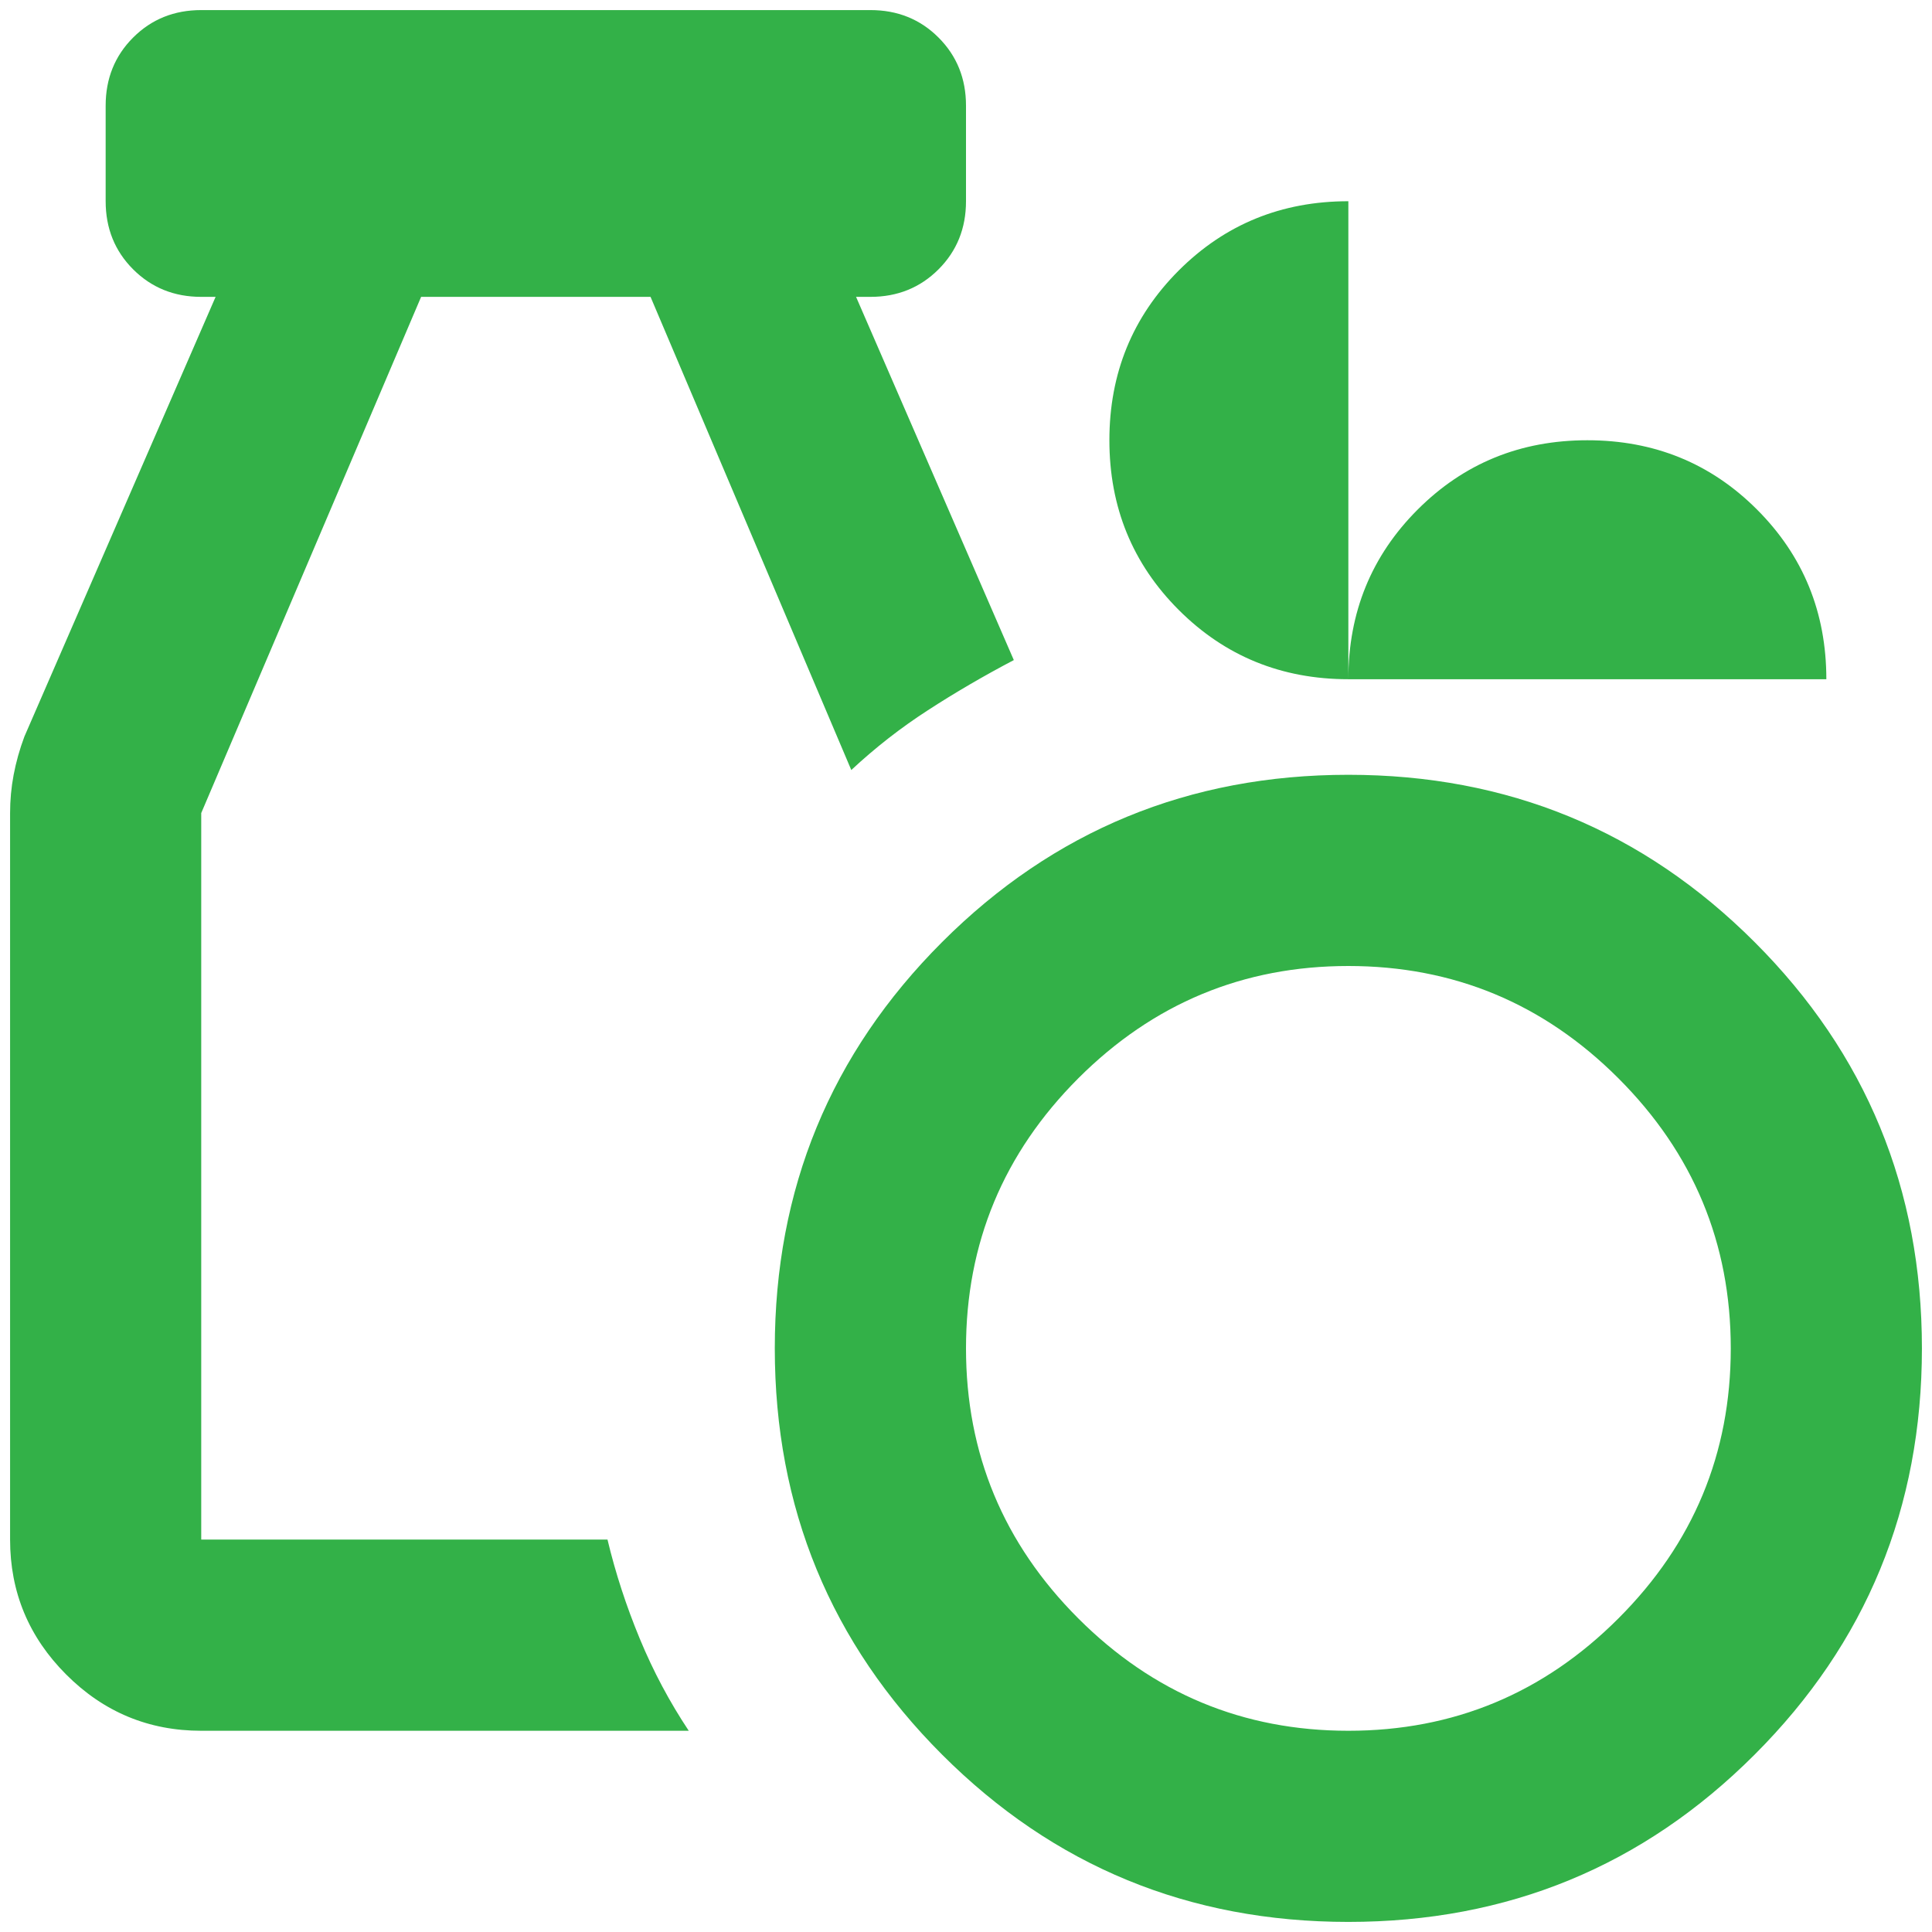
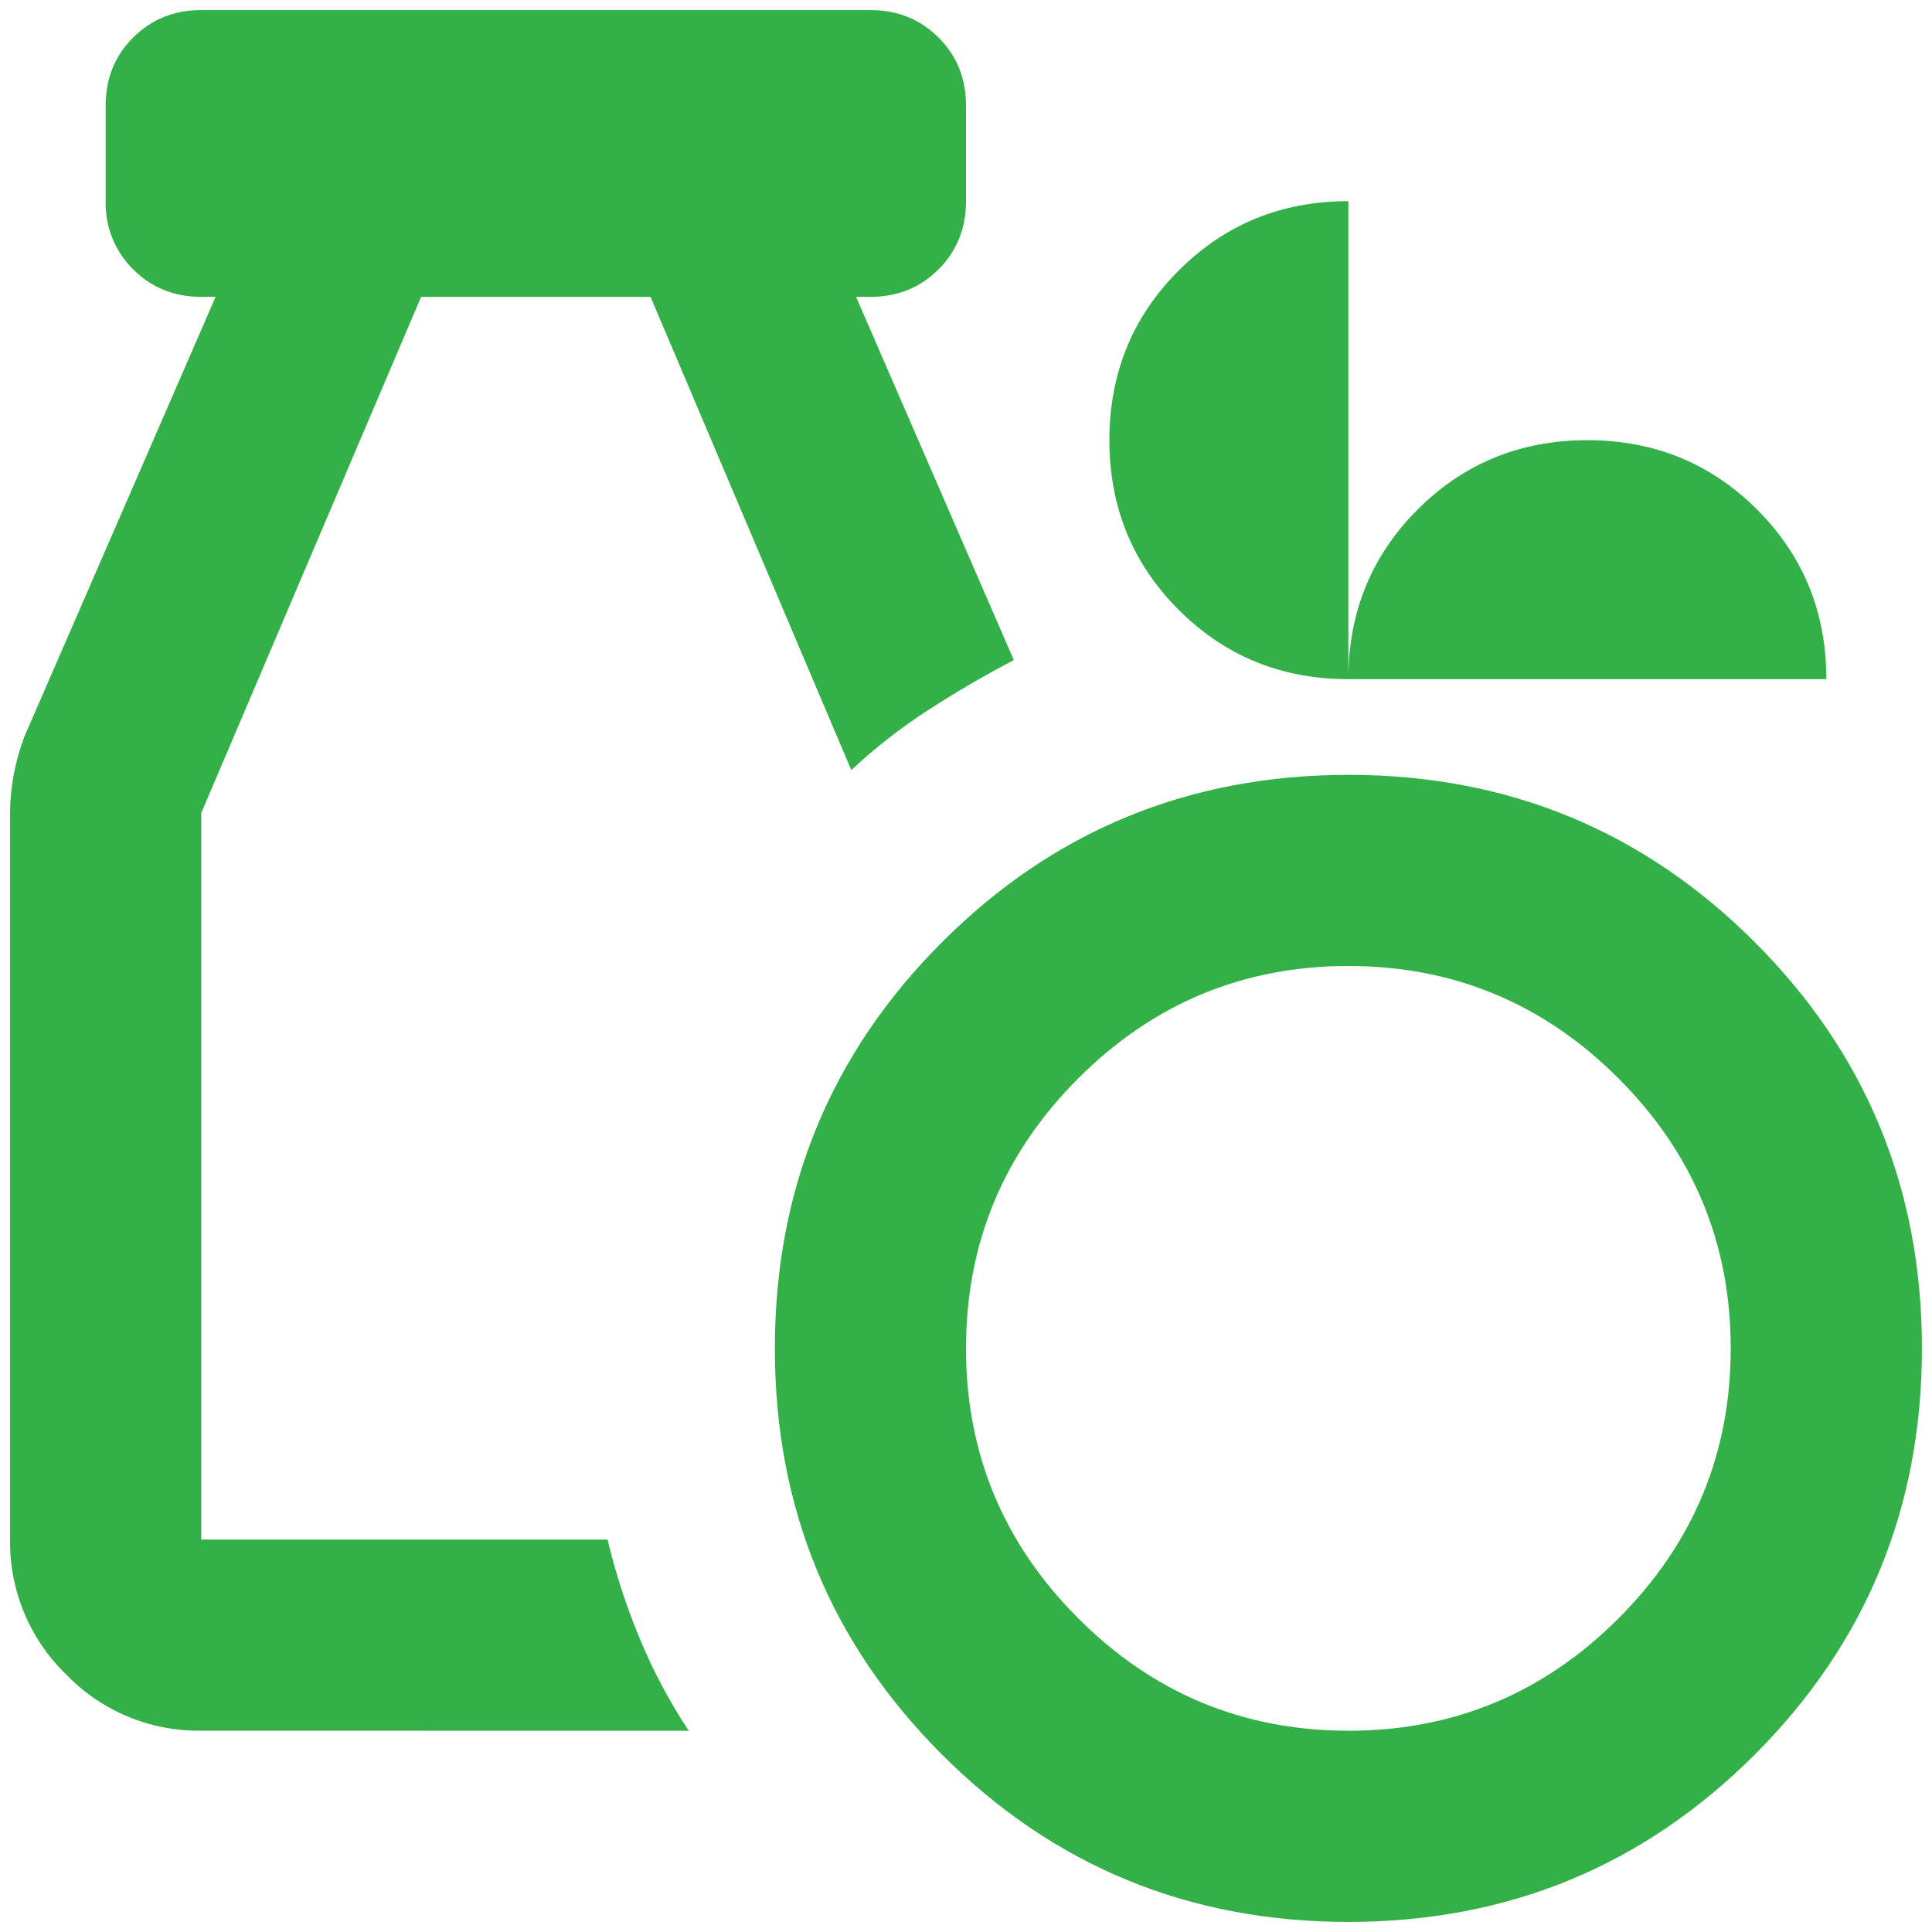
- <svg xmlns="http://www.w3.org/2000/svg" width="32" height="32" viewBox="0 0 32 32" fill="none">
-   <path d="M22.333 31.833C19.695 31.833 17.451 30.91 15.604 29.062C13.757 27.215 12.833 24.972 12.833 22.333C12.833 19.694 13.757 17.451 15.604 15.604C17.451 13.757 19.695 12.833 22.333 12.833C24.972 12.833 27.215 13.757 29.062 15.604C30.91 17.451 31.833 19.694 31.833 22.333C31.833 24.972 30.91 27.215 29.062 29.062C27.215 30.91 24.972 31.833 22.333 31.833ZM22.333 28.667C24.075 28.667 25.566 28.047 26.806 26.806C28.047 25.566 28.667 24.075 28.667 22.333C28.667 20.592 28.047 19.101 26.806 17.86C25.566 16.62 24.075 16 22.333 16C20.592 16 19.101 16.62 17.86 17.86C16.62 19.101 16 20.592 16 22.333C16 24.075 16.62 25.566 17.86 26.806C19.101 28.047 20.592 28.667 22.333 28.667ZM3.333 28.667C2.463 28.667 1.717 28.357 1.097 27.736C0.477 27.116 0.167 26.371 0.167 25.5V13.467C0.167 13.255 0.186 13.044 0.226 12.833C0.266 12.622 0.325 12.411 0.404 12.2L3.571 4.917H3.333C2.885 4.917 2.509 4.765 2.205 4.461C1.902 4.158 1.75 3.782 1.75 3.333V1.75C1.75 1.301 1.902 0.925 2.205 0.622C2.509 0.318 2.885 0.167 3.333 0.167H14.417C14.865 0.167 15.241 0.318 15.545 0.622C15.848 0.925 16 1.301 16 1.75V3.333C16 3.782 15.848 4.158 15.545 4.461C15.241 4.765 14.865 4.917 14.417 4.917H14.179L16.792 10.933C16.29 11.197 15.815 11.474 15.367 11.765C14.918 12.055 14.496 12.385 14.1 12.754L10.775 4.917H6.975L3.333 13.467V25.5H10.062C10.194 26.054 10.373 26.602 10.597 27.143C10.821 27.684 11.092 28.192 11.408 28.667H3.333ZM22.333 11.25C21.225 11.25 20.288 10.867 19.523 10.102C18.758 9.337 18.375 8.4 18.375 7.292C18.375 6.183 18.758 5.247 19.523 4.481C20.288 3.716 21.225 3.333 22.333 3.333V11.25C22.333 10.142 22.716 9.205 23.481 8.44C24.247 7.674 25.183 7.292 26.292 7.292C27.4 7.292 28.337 7.674 29.102 8.44C29.867 9.205 30.25 10.142 30.25 11.25H22.333Z" fill="#33B148" />
+ <svg xmlns="http://www.w3.org/2000/svg" width="32" height="32" fill="none">
+   <path fill="#33B148" d="M22.333 31.833q-3.958 0-6.729-2.77t-2.77-6.73 2.77-6.729 6.73-2.77q3.957 0 6.729 2.77 2.77 2.77 2.77 6.73 0 3.957-2.77 6.729-2.771 2.77-6.73 2.77m0-3.166q2.613 0 4.473-1.86t1.86-4.474q0-2.611-1.86-4.473Q24.946 16 22.333 16q-2.611 0-4.473 1.86Q16 19.72 16 22.333t1.86 4.473 4.473 1.86m-19 0a3.05 3.05 0 0 1-2.236-.93 3.05 3.05 0 0 1-.93-2.237V13.467q0-.318.06-.634.058-.316.177-.633l3.167-7.283h-.238q-.672 0-1.128-.456a1.53 1.53 0 0 1-.455-1.128V1.75q0-.674.455-1.128.456-.455 1.128-.455h11.084q.672 0 1.128.455T16 1.75v1.583q0 .673-.455 1.128-.456.456-1.128.456h-.238l2.613 6.016q-.753.396-1.425.832-.673.435-1.267.99l-3.325-7.838h-3.8l-3.642 8.55V25.5h6.73q.197.831.534 1.643.337.81.811 1.524zm19-17.417q-1.662 0-2.81-1.148t-1.148-2.81 1.148-2.81q1.148-1.149 2.81-1.149zq0-1.662 1.148-2.81t2.81-1.148 2.811 1.148 1.148 2.81z" />
</svg>
